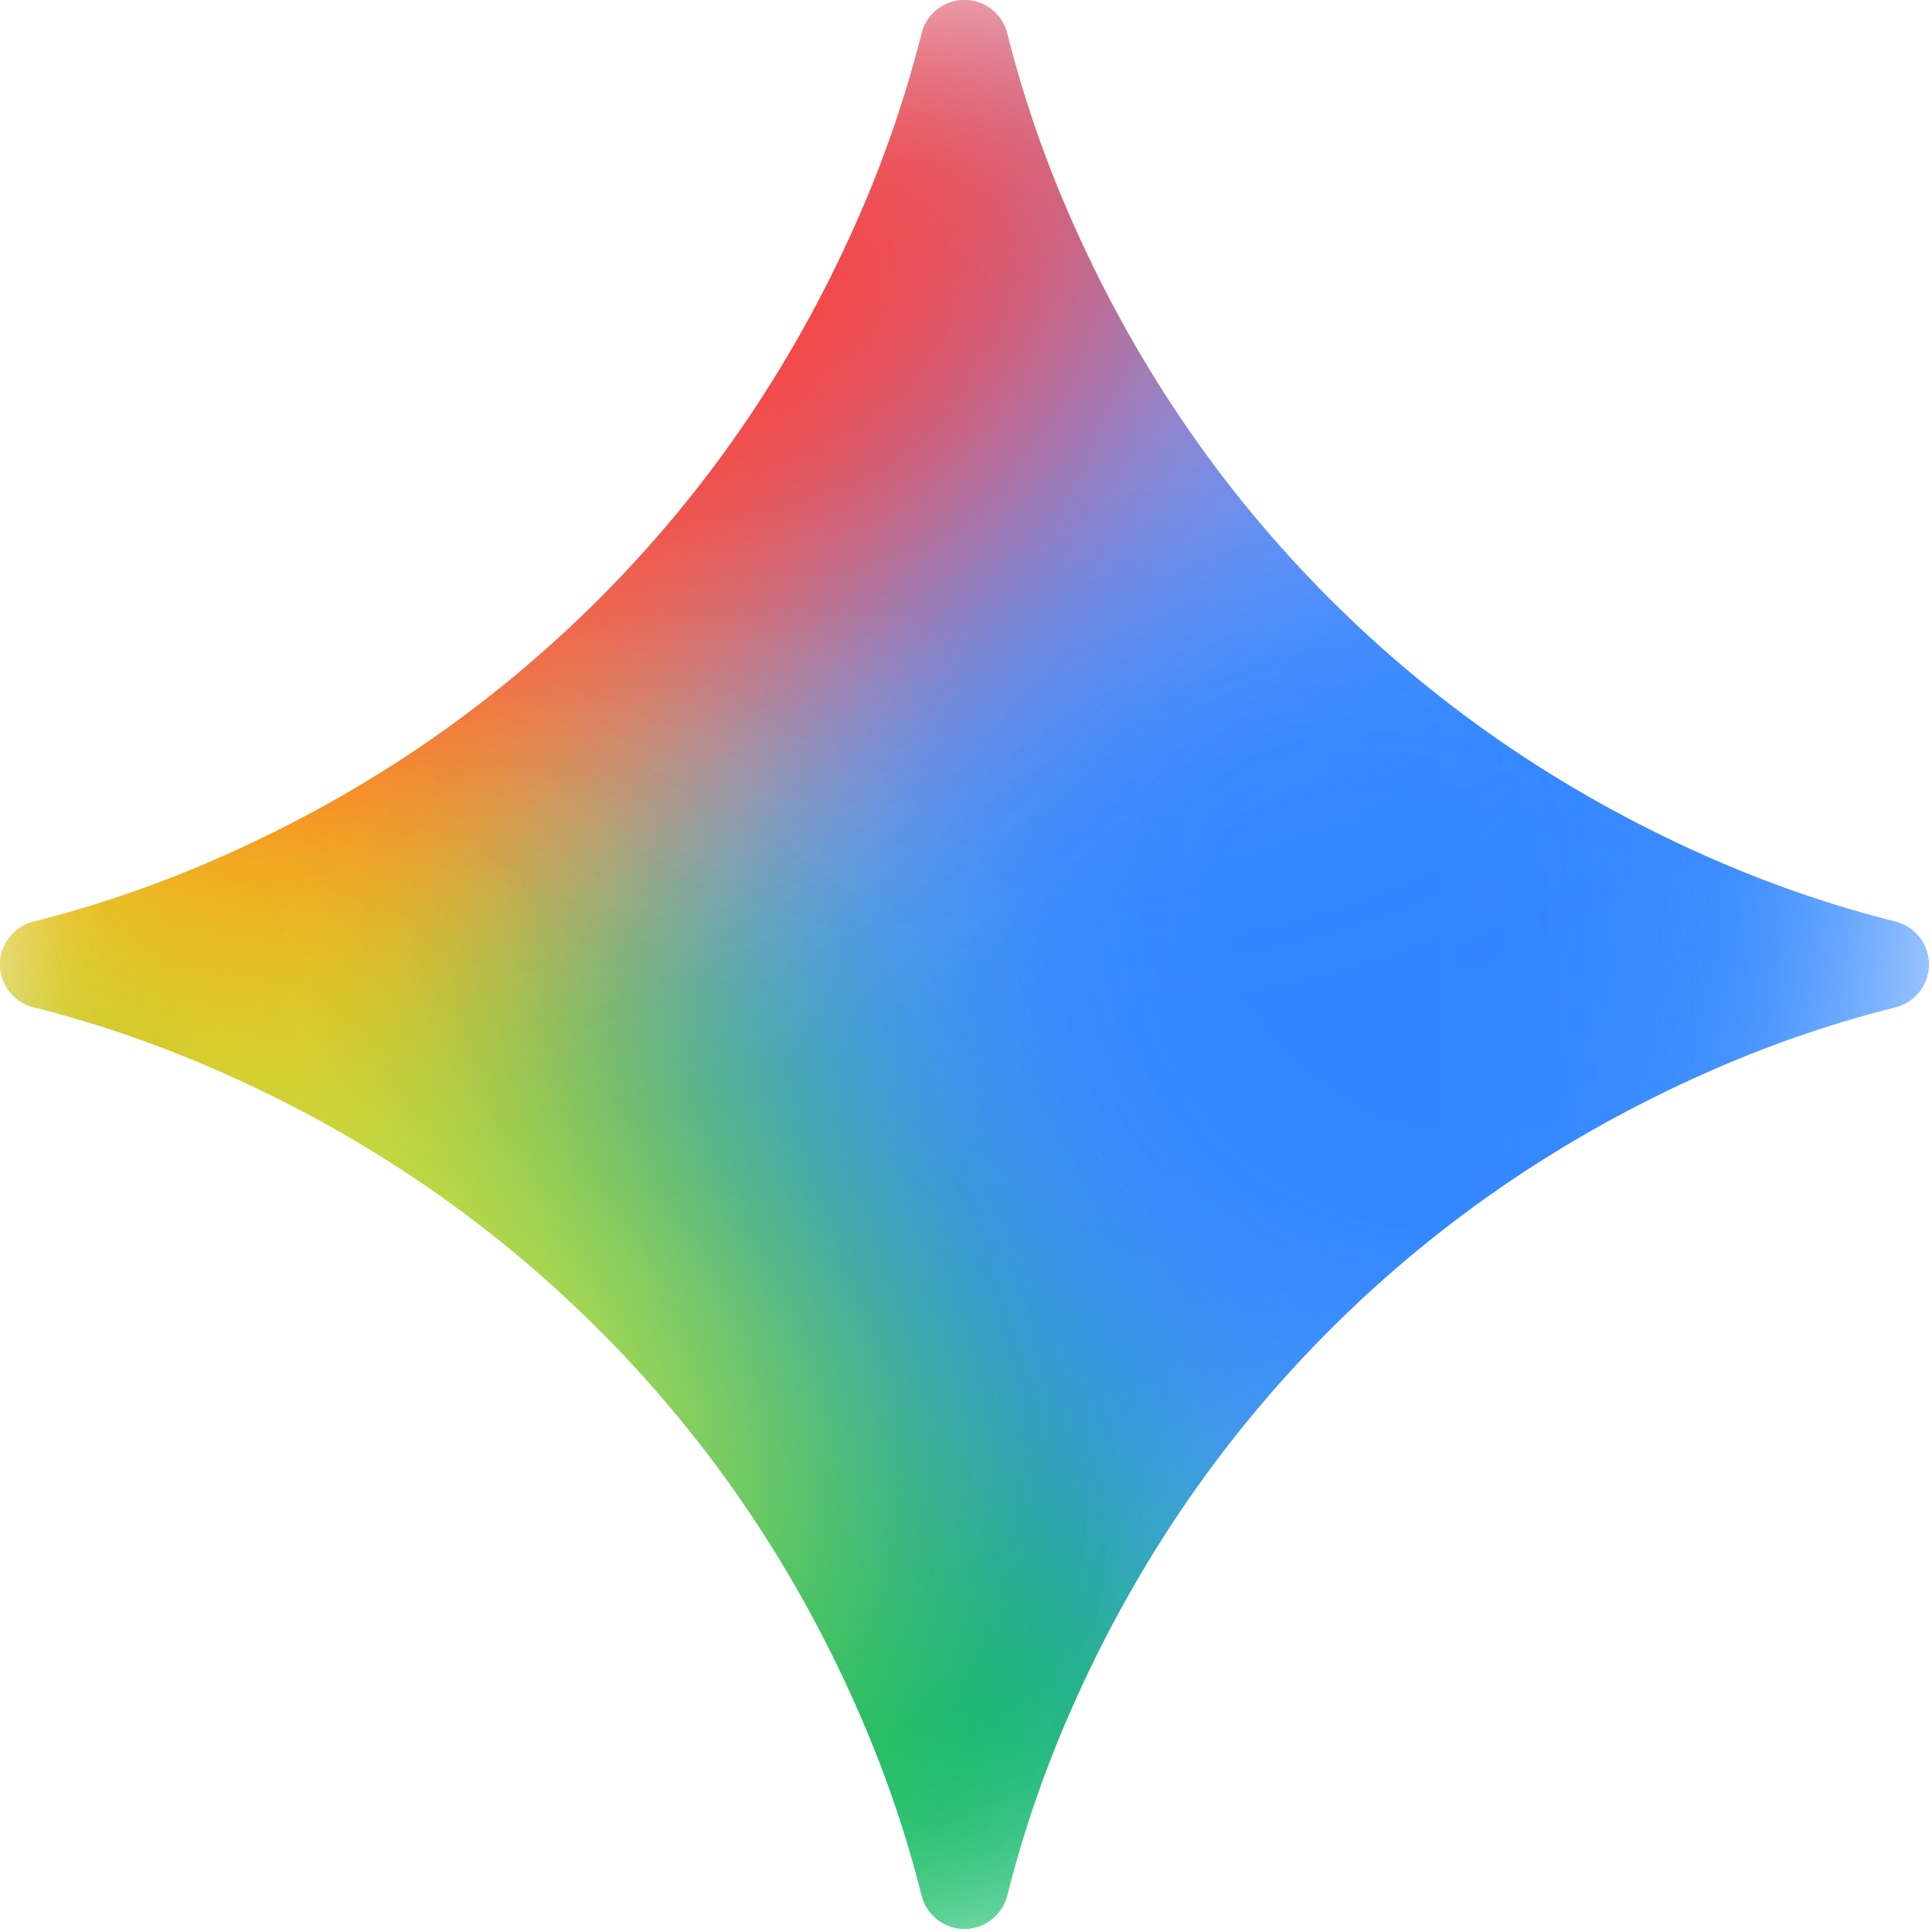
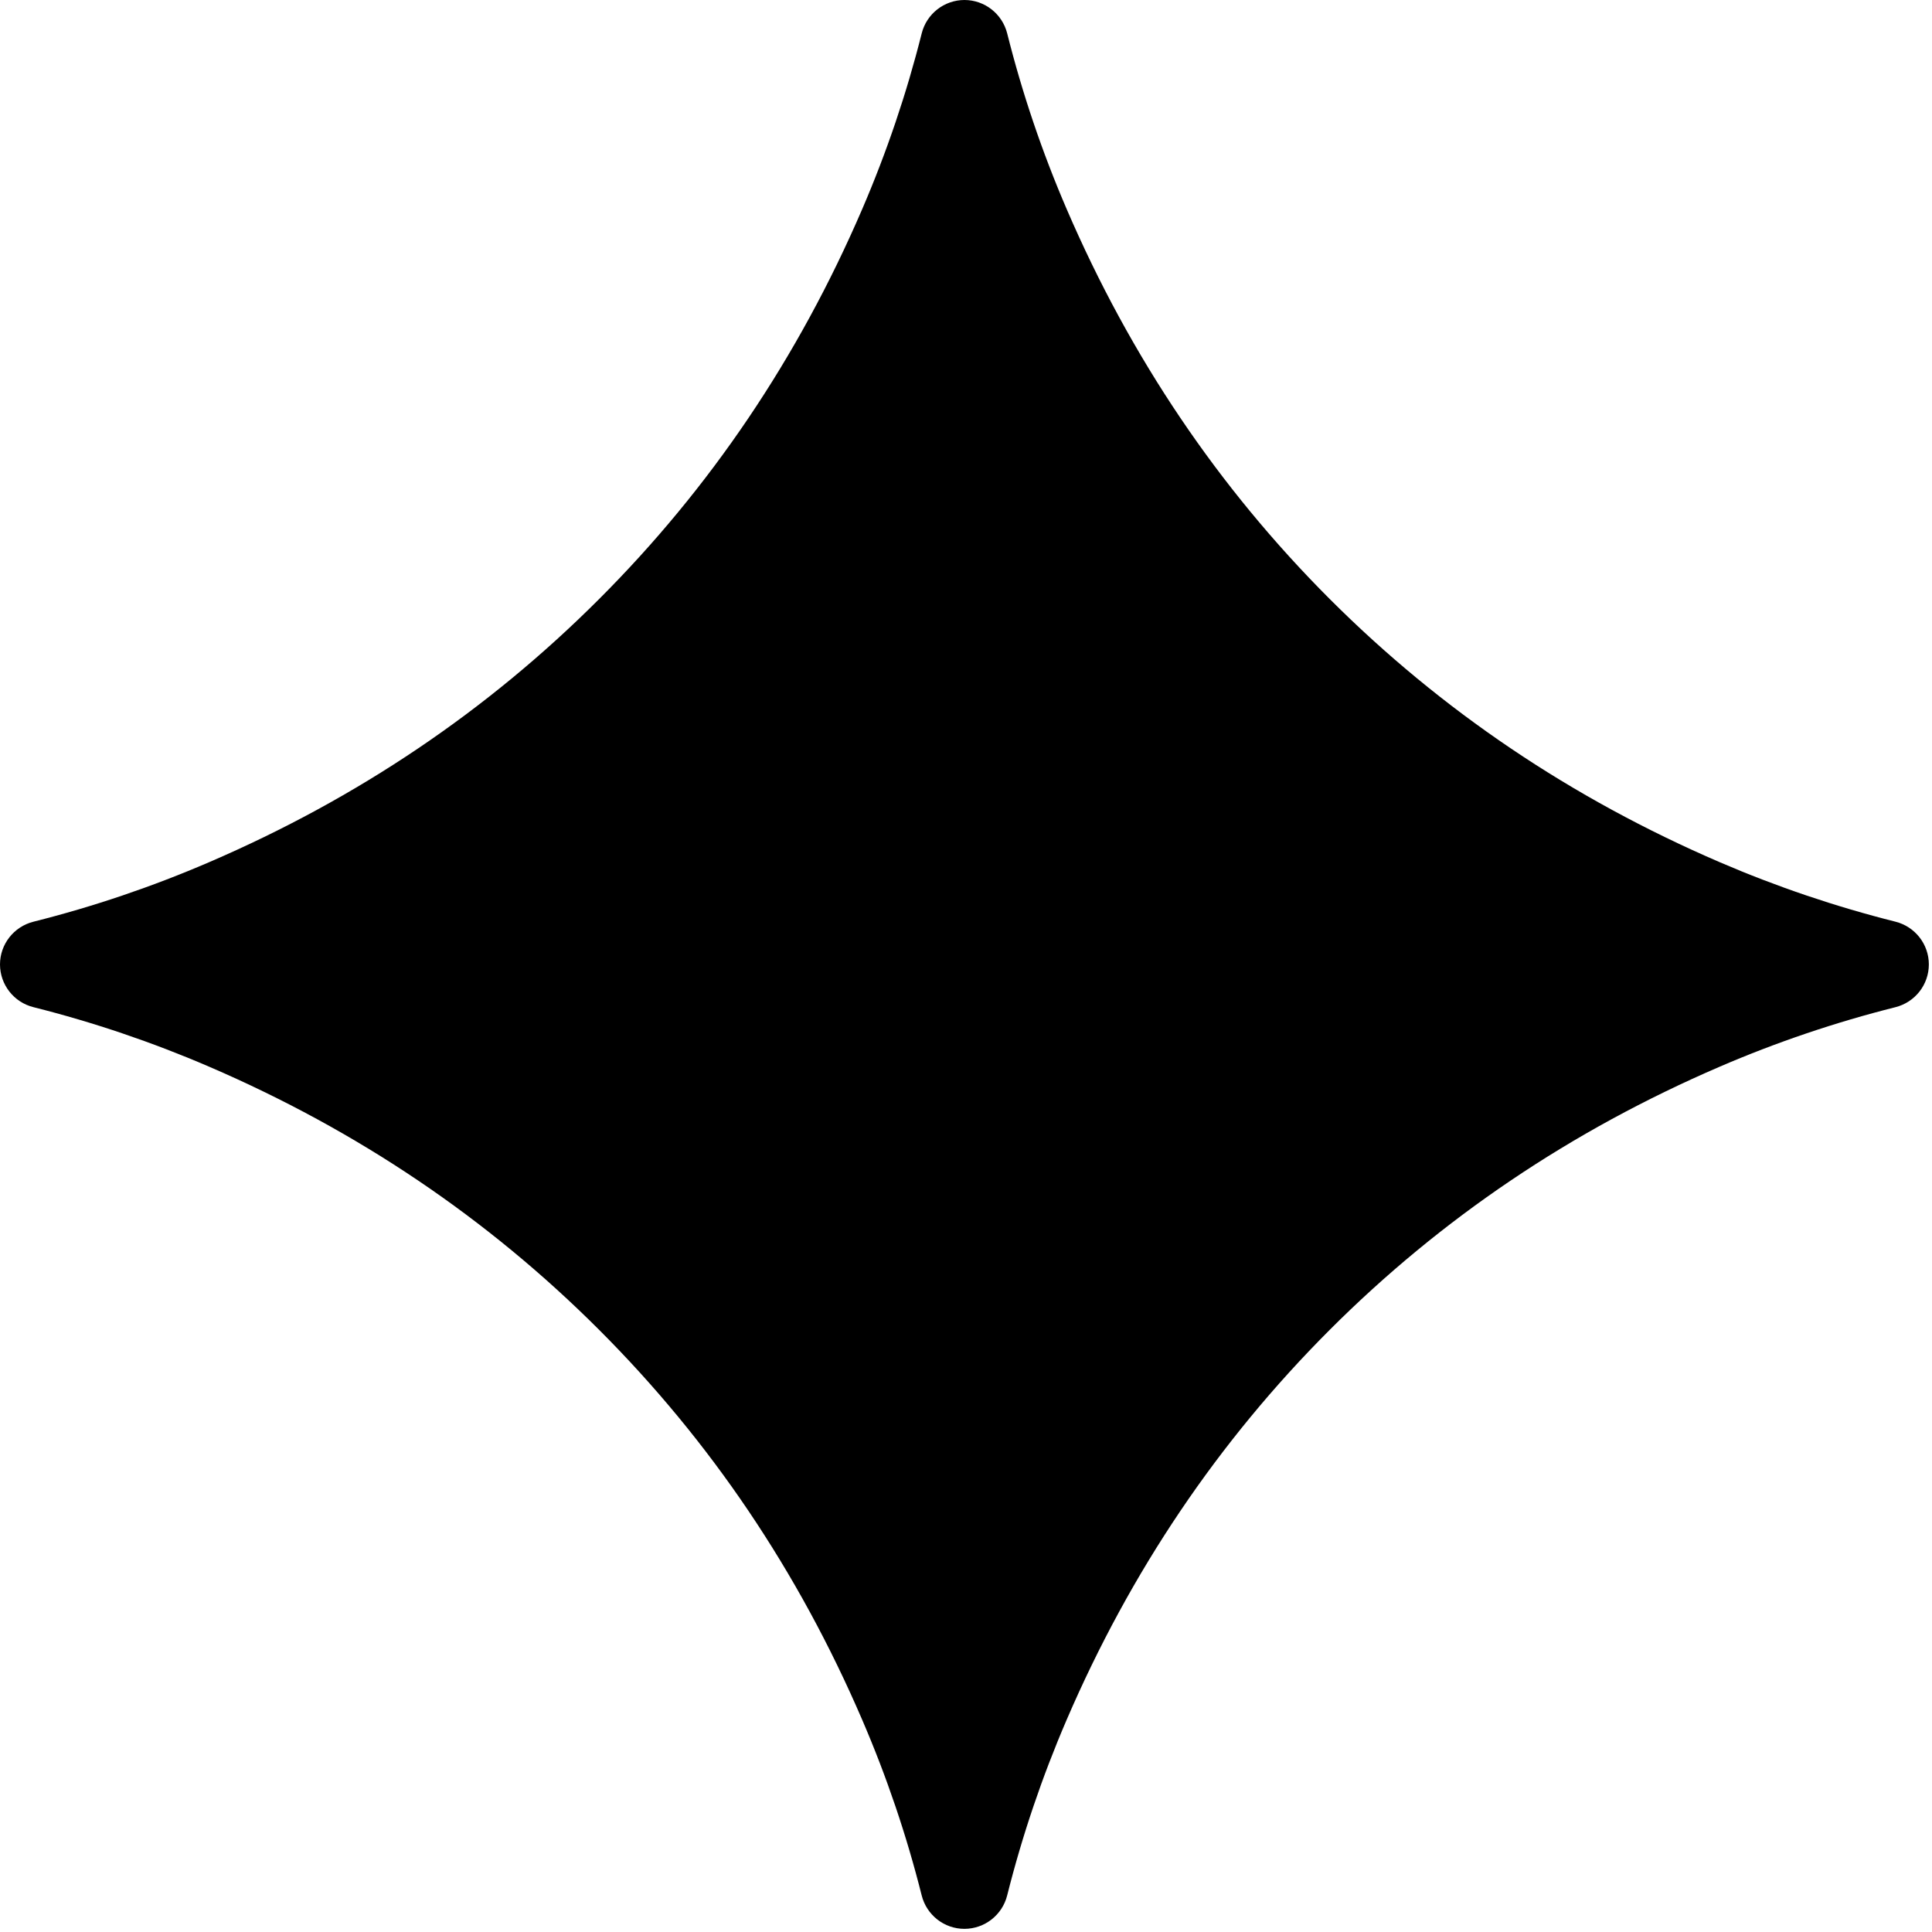
- <svg xmlns="http://www.w3.org/2000/svg" fill="none" viewBox="0 0 65 65">
-   <mask id="maskme" style="mask-type:alpha" maskUnits="userSpaceOnUse" x="0" y="0" width="65" height="65">
-     <path d="M32.447 0c.68 0 1.273.465 1.439 1.125a38.904 38.904 0 001.999 5.905c2.152 5 5.105 9.376 8.854 13.125 3.751 3.75 8.126 6.703 13.125 8.855a38.98 38.98 0 005.906 1.999c.66.166 1.124.758 1.124 1.438 0 .68-.464 1.273-1.125 1.439a38.902 38.902 0 00-5.905 1.999c-5 2.152-9.375 5.105-13.125 8.854-3.749 3.751-6.702 8.126-8.854 13.125a38.973 38.973 0 00-2 5.906 1.485 1.485 0 01-1.438 1.124c-.68 0-1.272-.464-1.438-1.125a38.913 38.913 0 00-2-5.905c-2.151-5-5.103-9.375-8.854-13.125-3.75-3.749-8.125-6.702-13.125-8.854a38.973 38.973 0 00-5.905-2A1.485 1.485 0 010 32.448c0-.68.465-1.272 1.125-1.438a38.903 38.903 0 005.905-2c5-2.151 9.376-5.104 13.125-8.854 3.75-3.749 6.703-8.125 8.855-13.125a38.972 38.972 0 001.999-5.905A1.485 1.485 0 0132.447 0z" fill="#000" />
-     <path d="M32.447 0c.68 0 1.273.465 1.439 1.125a38.904 38.904 0 001.999 5.905c2.152 5 5.105 9.376 8.854 13.125 3.751 3.75 8.126 6.703 13.125 8.855a38.98 38.98 0 005.906 1.999c.66.166 1.124.758 1.124 1.438 0 .68-.464 1.273-1.125 1.439a38.902 38.902 0 00-5.905 1.999c-5 2.152-9.375 5.105-13.125 8.854-3.749 3.751-6.702 8.126-8.854 13.125a38.973 38.973 0 00-2 5.906 1.485 1.485 0 01-1.438 1.124c-.68 0-1.272-.464-1.438-1.125a38.913 38.913 0 00-2-5.905c-2.151-5-5.103-9.375-8.854-13.125-3.75-3.749-8.125-6.702-13.125-8.854a38.973 38.973 0 00-5.905-2A1.485 1.485 0 010 32.448c0-.68.465-1.272 1.125-1.438a38.903 38.903 0 005.905-2c5-2.151 9.376-5.104 13.125-8.854 3.75-3.749 6.703-8.125 8.855-13.125a38.972 38.972 0 001.999-5.905A1.485 1.485 0 0132.447 0z" fill="url(#prefix__paint0_linear_2001_67)" />
-   </mask>
-   <g mask="url(#maskme)">
-     <g filter="url(#prefix__filter0_f_2001_67)">
-       <path d="M-5.859 50.734c7.498 2.663 16.116-2.33 19.249-11.152 3.133-8.821-.406-18.131-7.904-20.794-7.498-2.663-16.116 2.33-19.25 11.151-3.132 8.822.407 18.132 7.905 20.795z" fill="#FFE432" />
-     </g>
-     <g filter="url(#prefix__filter1_f_2001_67)">
-       <path d="M27.433 21.649c10.3 0 18.651-8.535 18.651-19.062 0-10.528-8.35-19.062-18.651-19.062S8.78-7.94 8.78 2.587c0 10.527 8.35 19.062 18.652 19.062z" fill="#FC413D" />
-     </g>
-     <g filter="url(#prefix__filter2_f_2001_67)">
-       <path d="M20.184 82.608c10.753-.525 18.918-12.244 18.237-26.174-.68-13.93-9.95-24.797-20.703-24.271C6.965 32.689-1.2 44.407-.519 58.337c.681 13.93 9.95 24.797 20.703 24.271z" fill="#00B95C" />
-     </g>
-     <g filter="url(#prefix__filter3_f_2001_67)">
-       <path d="M20.184 82.608c10.753-.525 18.918-12.244 18.237-26.174-.68-13.93-9.95-24.797-20.703-24.271C6.965 32.689-1.2 44.407-.519 58.337c.681 13.93 9.95 24.797 20.703 24.271z" fill="#00B95C" />
-     </g>
-     <g filter="url(#prefix__filter4_f_2001_67)">
-       <path d="M30.954 74.181c9.014-5.485 11.427-17.976 5.389-27.9-6.038-9.925-18.241-13.524-27.256-8.04-9.015 5.486-11.428 17.977-5.39 27.902 6.04 9.924 18.242 13.523 27.257 8.038z" fill="#00B95C" />
-     </g>
-     <g filter="url(#prefix__filter5_f_2001_67)">
-       <path d="M67.391 42.993c10.132 0 18.346-7.91 18.346-17.666 0-9.757-8.214-17.667-18.346-17.667s-18.346 7.91-18.346 17.667c0 9.757 8.214 17.666 18.346 17.666z" fill="#3186FF" />
-     </g>
-     <g filter="url(#prefix__filter6_f_2001_67)">
-       <path d="M-13.065 40.944c9.33 7.094 22.959 4.869 30.442-4.972 7.483-9.84 5.987-23.569-3.343-30.663C4.704-1.786-8.924.439-16.408 10.28c-7.483 9.84-5.986 23.57 3.343 30.664z" fill="#FBBC04" />
-     </g>
-     <g filter="url(#prefix__filter7_f_2001_67)">
-       <path d="M34.74 51.43c11.135 7.656 25.896 5.524 32.968-4.764 7.073-10.287 3.779-24.832-7.357-32.488C49.215 6.52 34.455 8.654 27.382 18.94c-7.072 10.288-3.779 24.833 7.357 32.49z" fill="#3186FF" />
-     </g>
-     <g filter="url(#prefix__filter8_f_2001_67)">
-       <path d="M54.984-2.336c2.833 3.852-.808 11.34-8.131 16.727-7.324 5.387-15.557 6.631-18.39 2.78-2.833-3.853.807-11.342 8.13-16.728 7.324-5.387 15.558-6.631 18.39-2.78z" fill="#749BFF" />
-     </g>
-     <g filter="url(#prefix__filter9_f_2001_67)">
-       <path d="M31.727 16.104C43.053 5.598 46.94-8.626 40.41-15.666c-6.53-7.04-21.006-4.232-32.332 6.274s-15.214 24.73-8.683 31.77c6.53 7.04 21.006 4.232 32.332-6.274z" fill="#FC413D" />
-     </g>
-     <g filter="url(#prefix__filter10_f_2001_67)">
-       <path d="M8.51 53.838c6.732 4.818 14.46 5.55 17.262 1.636 2.802-3.915-.384-10.994-7.116-15.812-6.731-4.818-14.46-5.55-17.261-1.636-2.802 3.915.383 10.994 7.115 15.812z" fill="#FFEE48" />
-     </g>
-   </g>
-   <defs>
-     <filter id="prefix__filter0_f_2001_67" x="-19.824" y="13.152" width="39.274" height="43.217" filterUnits="userSpaceOnUse" color-interpolation-filters="sRGB">
-       <feFlood flood-opacity="0" result="BackgroundImageFix" />
-       <feBlend in="SourceGraphic" in2="BackgroundImageFix" result="shape" />
-       <feGaussianBlur stdDeviation="2.46" result="effect1_foregroundBlur_2001_67" />
-     </filter>
-     <filter id="prefix__filter1_f_2001_67" x="-15.001" y="-40.257" width="84.868" height="85.688" filterUnits="userSpaceOnUse" color-interpolation-filters="sRGB">
-       <feFlood flood-opacity="0" result="BackgroundImageFix" />
-       <feBlend in="SourceGraphic" in2="BackgroundImageFix" result="shape" />
-       <feGaussianBlur stdDeviation="11.891" result="effect1_foregroundBlur_2001_67" />
-     </filter>
-     <filter id="prefix__filter2_f_2001_67" x="-20.776" y="11.927" width="79.454" height="90.916" filterUnits="userSpaceOnUse" color-interpolation-filters="sRGB">
-       <feFlood flood-opacity="0" result="BackgroundImageFix" />
-       <feBlend in="SourceGraphic" in2="BackgroundImageFix" result="shape" />
-       <feGaussianBlur stdDeviation="10.109" result="effect1_foregroundBlur_2001_67" />
-     </filter>
-     <filter id="prefix__filter3_f_2001_67" x="-20.776" y="11.927" width="79.454" height="90.916" filterUnits="userSpaceOnUse" color-interpolation-filters="sRGB">
-       <feFlood flood-opacity="0" result="BackgroundImageFix" />
-       <feBlend in="SourceGraphic" in2="BackgroundImageFix" result="shape" />
-       <feGaussianBlur stdDeviation="10.109" result="effect1_foregroundBlur_2001_67" />
-     </filter>
-     <filter id="prefix__filter4_f_2001_67" x="-19.845" y="15.459" width="79.731" height="81.505" filterUnits="userSpaceOnUse" color-interpolation-filters="sRGB">
-       <feFlood flood-opacity="0" result="BackgroundImageFix" />
-       <feBlend in="SourceGraphic" in2="BackgroundImageFix" result="shape" />
-       <feGaussianBlur stdDeviation="10.109" result="effect1_foregroundBlur_2001_67" />
-     </filter>
-     <filter id="prefix__filter5_f_2001_67" x="29.832" y="-11.552" width="75.117" height="73.758" filterUnits="userSpaceOnUse" color-interpolation-filters="sRGB">
-       <feFlood flood-opacity="0" result="BackgroundImageFix" />
-       <feBlend in="SourceGraphic" in2="BackgroundImageFix" result="shape" />
-       <feGaussianBlur stdDeviation="9.606" result="effect1_foregroundBlur_2001_67" />
-     </filter>
-     <filter id="prefix__filter6_f_2001_67" x="-38.583" y="-16.253" width="78.135" height="78.758" filterUnits="userSpaceOnUse" color-interpolation-filters="sRGB">
-       <feFlood flood-opacity="0" result="BackgroundImageFix" />
-       <feBlend in="SourceGraphic" in2="BackgroundImageFix" result="shape" />
-       <feGaussianBlur stdDeviation="8.706" result="effect1_foregroundBlur_2001_67" />
-     </filter>
-     <filter id="prefix__filter7_f_2001_67" x="8.107" y="-5.966" width="78.877" height="77.539" filterUnits="userSpaceOnUse" color-interpolation-filters="sRGB">
-       <feFlood flood-opacity="0" result="BackgroundImageFix" />
-       <feBlend in="SourceGraphic" in2="BackgroundImageFix" result="shape" />
-       <feGaussianBlur stdDeviation="7.775" result="effect1_foregroundBlur_2001_67" />
-     </filter>
-     <filter id="prefix__filter8_f_2001_67" x="13.587" y="-18.488" width="56.272" height="51.81" filterUnits="userSpaceOnUse" color-interpolation-filters="sRGB">
-       <feFlood flood-opacity="0" result="BackgroundImageFix" />
-       <feBlend in="SourceGraphic" in2="BackgroundImageFix" result="shape" />
-       <feGaussianBlur stdDeviation="6.957" result="effect1_foregroundBlur_2001_67" />
-     </filter>
-     <filter id="prefix__filter9_f_2001_67" x="-15.526" y="-31.297" width="70.856" height="69.306" filterUnits="userSpaceOnUse" color-interpolation-filters="sRGB">
-       <feFlood flood-opacity="0" result="BackgroundImageFix" />
-       <feBlend in="SourceGraphic" in2="BackgroundImageFix" result="shape" />
-       <feGaussianBlur stdDeviation="5.876" result="effect1_foregroundBlur_2001_67" />
-     </filter>
-     <filter id="prefix__filter10_f_2001_67" x="-14.168" y="20.964" width="55.501" height="51.571" filterUnits="userSpaceOnUse" color-interpolation-filters="sRGB">
-       <feFlood flood-opacity="0" result="BackgroundImageFix" />
-       <feBlend in="SourceGraphic" in2="BackgroundImageFix" result="shape" />
-       <feGaussianBlur stdDeviation="7.273" result="effect1_foregroundBlur_2001_67" />
-     </filter>
-     <linearGradient id="prefix__paint0_linear_2001_67" x1="18.447" y1="43.42" x2="52.153" y2="15.004" gradientUnits="userSpaceOnUse">
-       <stop stop-color="#4893FC" />
-       <stop offset=".27" stop-color="#4893FC" />
-       <stop offset=".777" stop-color="#969DFF" />
-       <stop offset="1" stop-color="#BD99FE" />
-     </linearGradient>
-   </defs>
+ <svg xmlns="http://www.w3.org/2000/svg" viewBox="0 0 65 65" fill="none">
+   <path fill="currentColor" d="M32.447 0c.68 0 1.273.465 1.439 1.125a38.904 38.904 0 001.999 5.905c2.152 5 5.105 9.376 8.854 13.125 3.751 3.75 8.126 6.703 13.125 8.855a38.98 38.98 0 005.906 1.999c.66.166 1.124.758 1.124 1.438 0 .68-.464 1.273-1.125 1.439a38.902 38.902 0 00-5.905 1.999c-5 2.152-9.375 5.105-13.125 8.854-3.749 3.751-6.702 8.126-8.854 13.125a38.973 38.973 0 00-2 5.906 1.485 1.485 0 01-1.438 1.124c-.68 0-1.272-.464-1.438-1.125a38.913 38.913 0 00-2-5.905c-2.151-5-5.103-9.375-8.854-13.125-3.75-3.749-8.125-6.702-13.125-8.854a38.973 38.973 0 00-5.905-2A1.485 1.485 0 010 32.448c0-.68.465-1.272 1.125-1.438a38.903 38.903 0 005.905-2c5-2.151 9.376-5.104 13.125-8.854 3.75-3.749 6.703-8.125 8.855-13.125a38.972 38.972 0 001.999-5.905A1.485 1.485 0 0132.447 0z" />
</svg>
